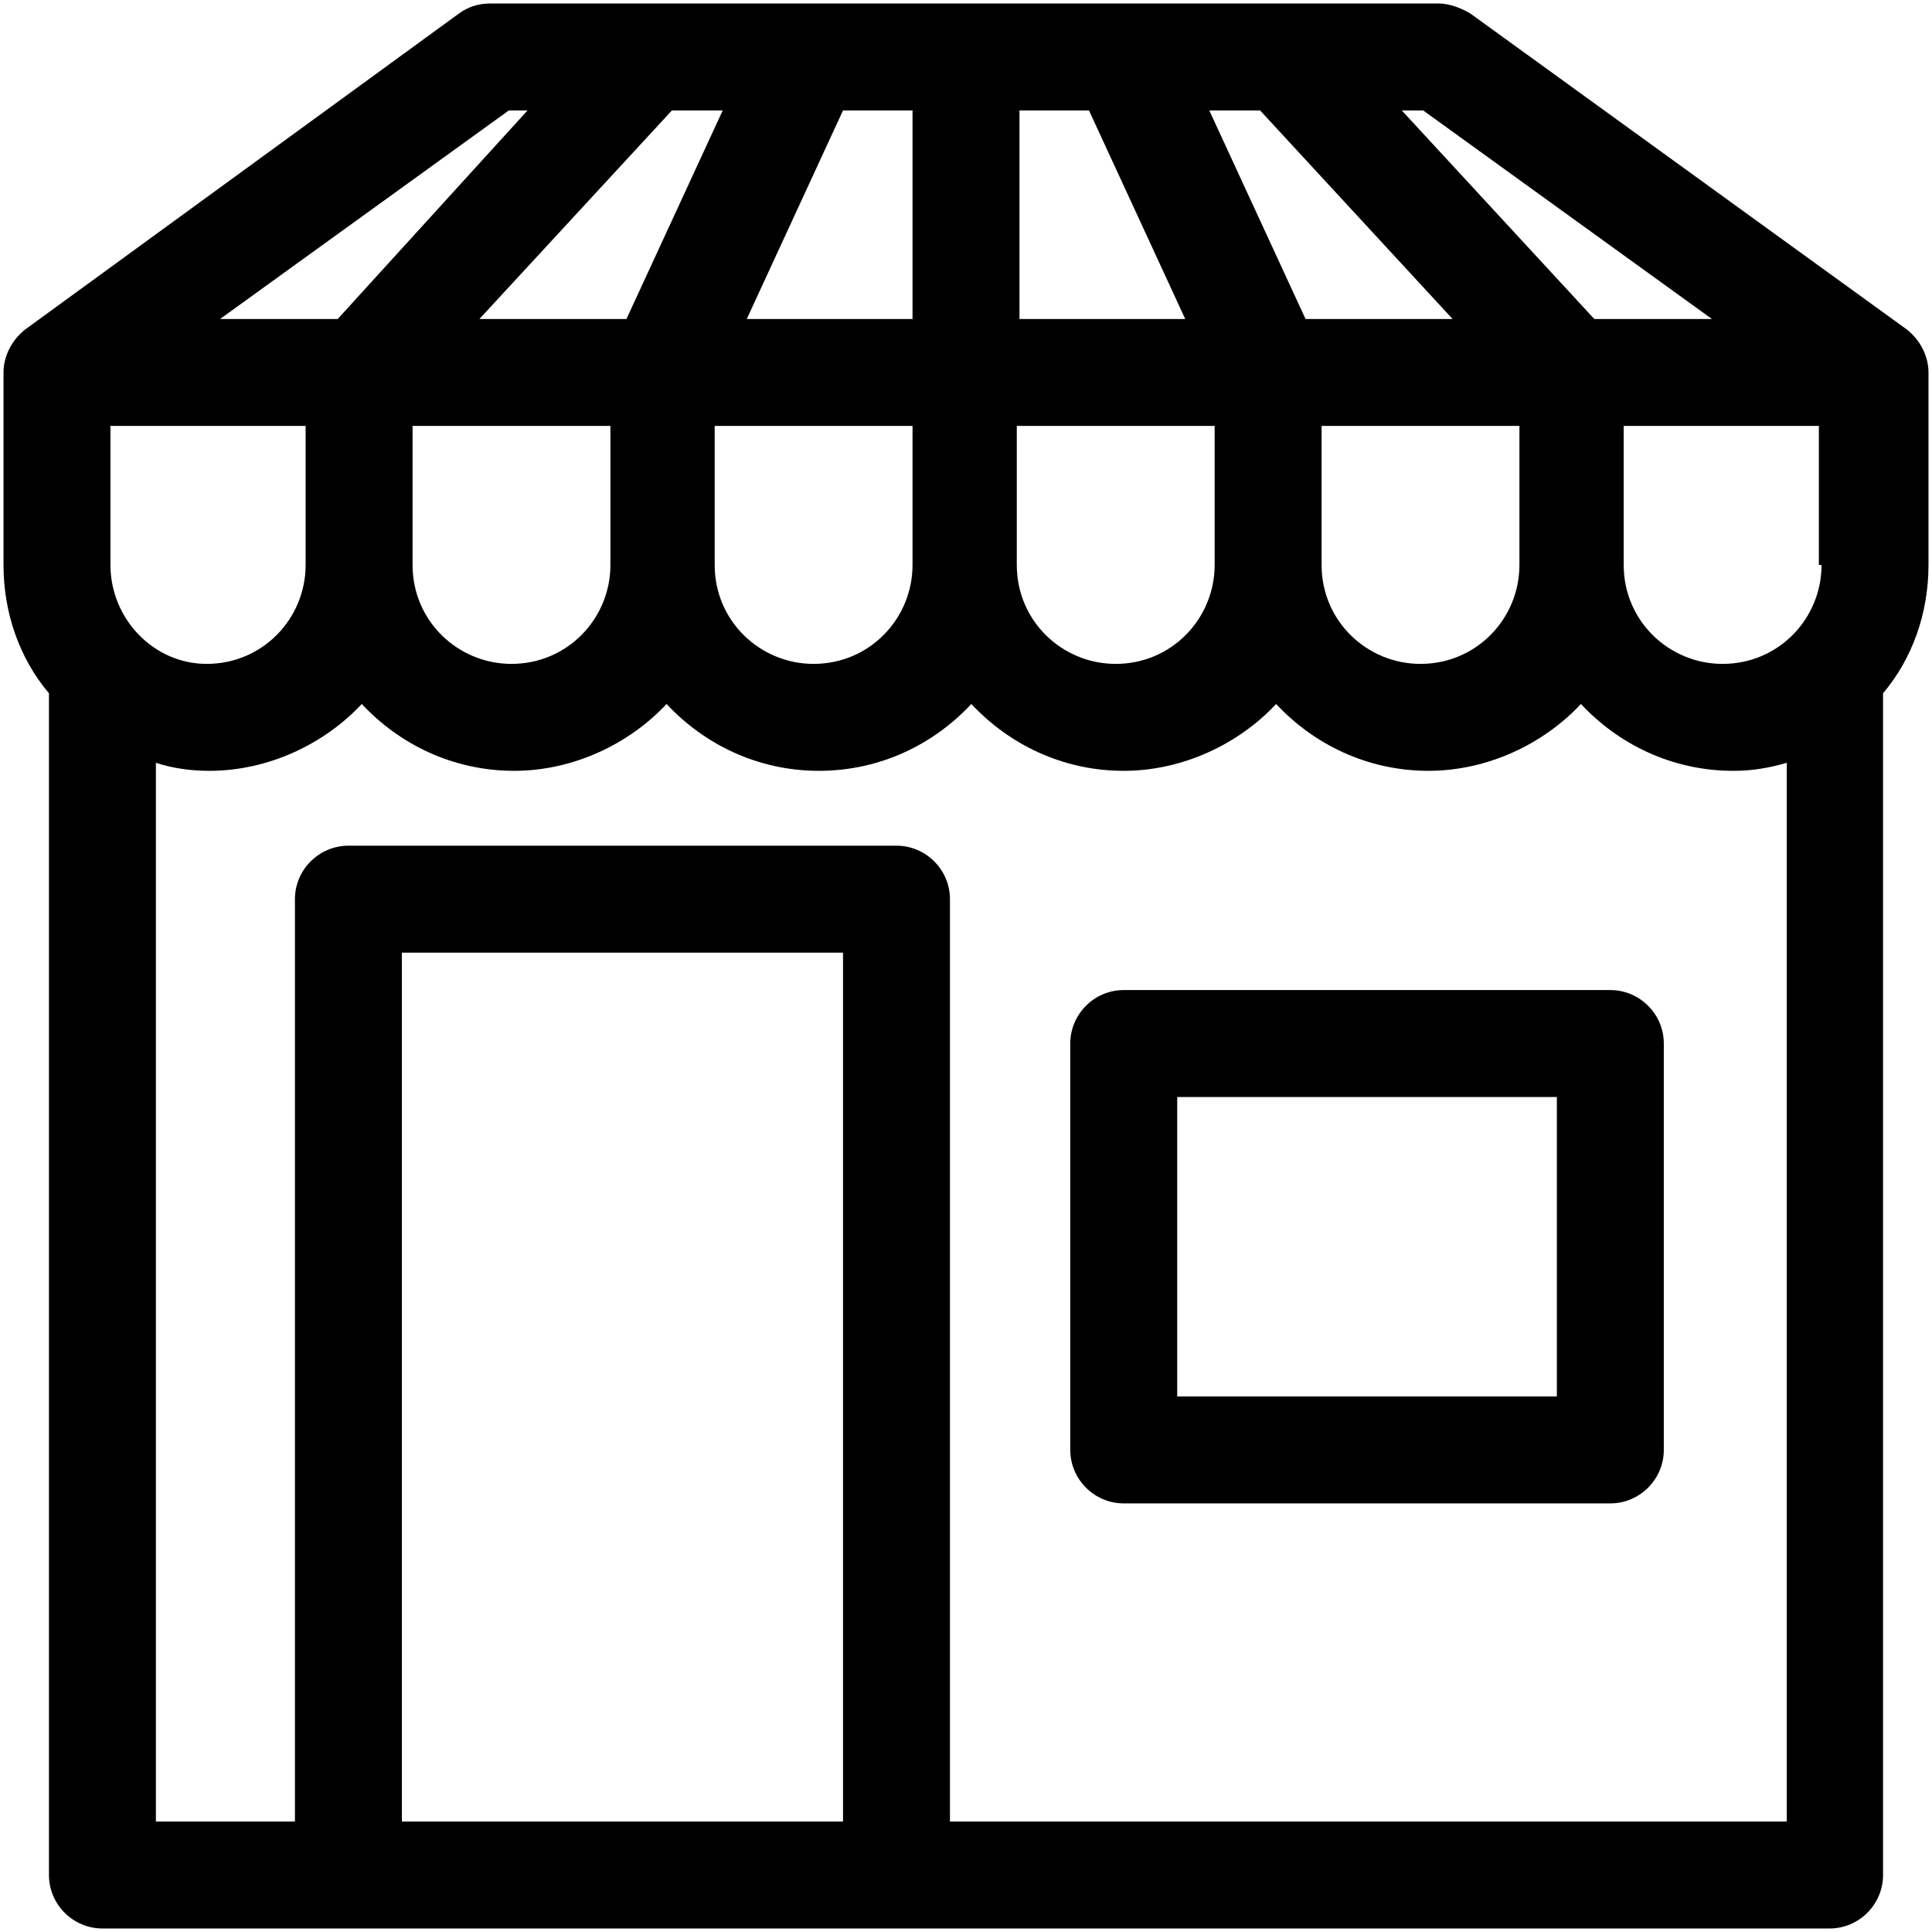
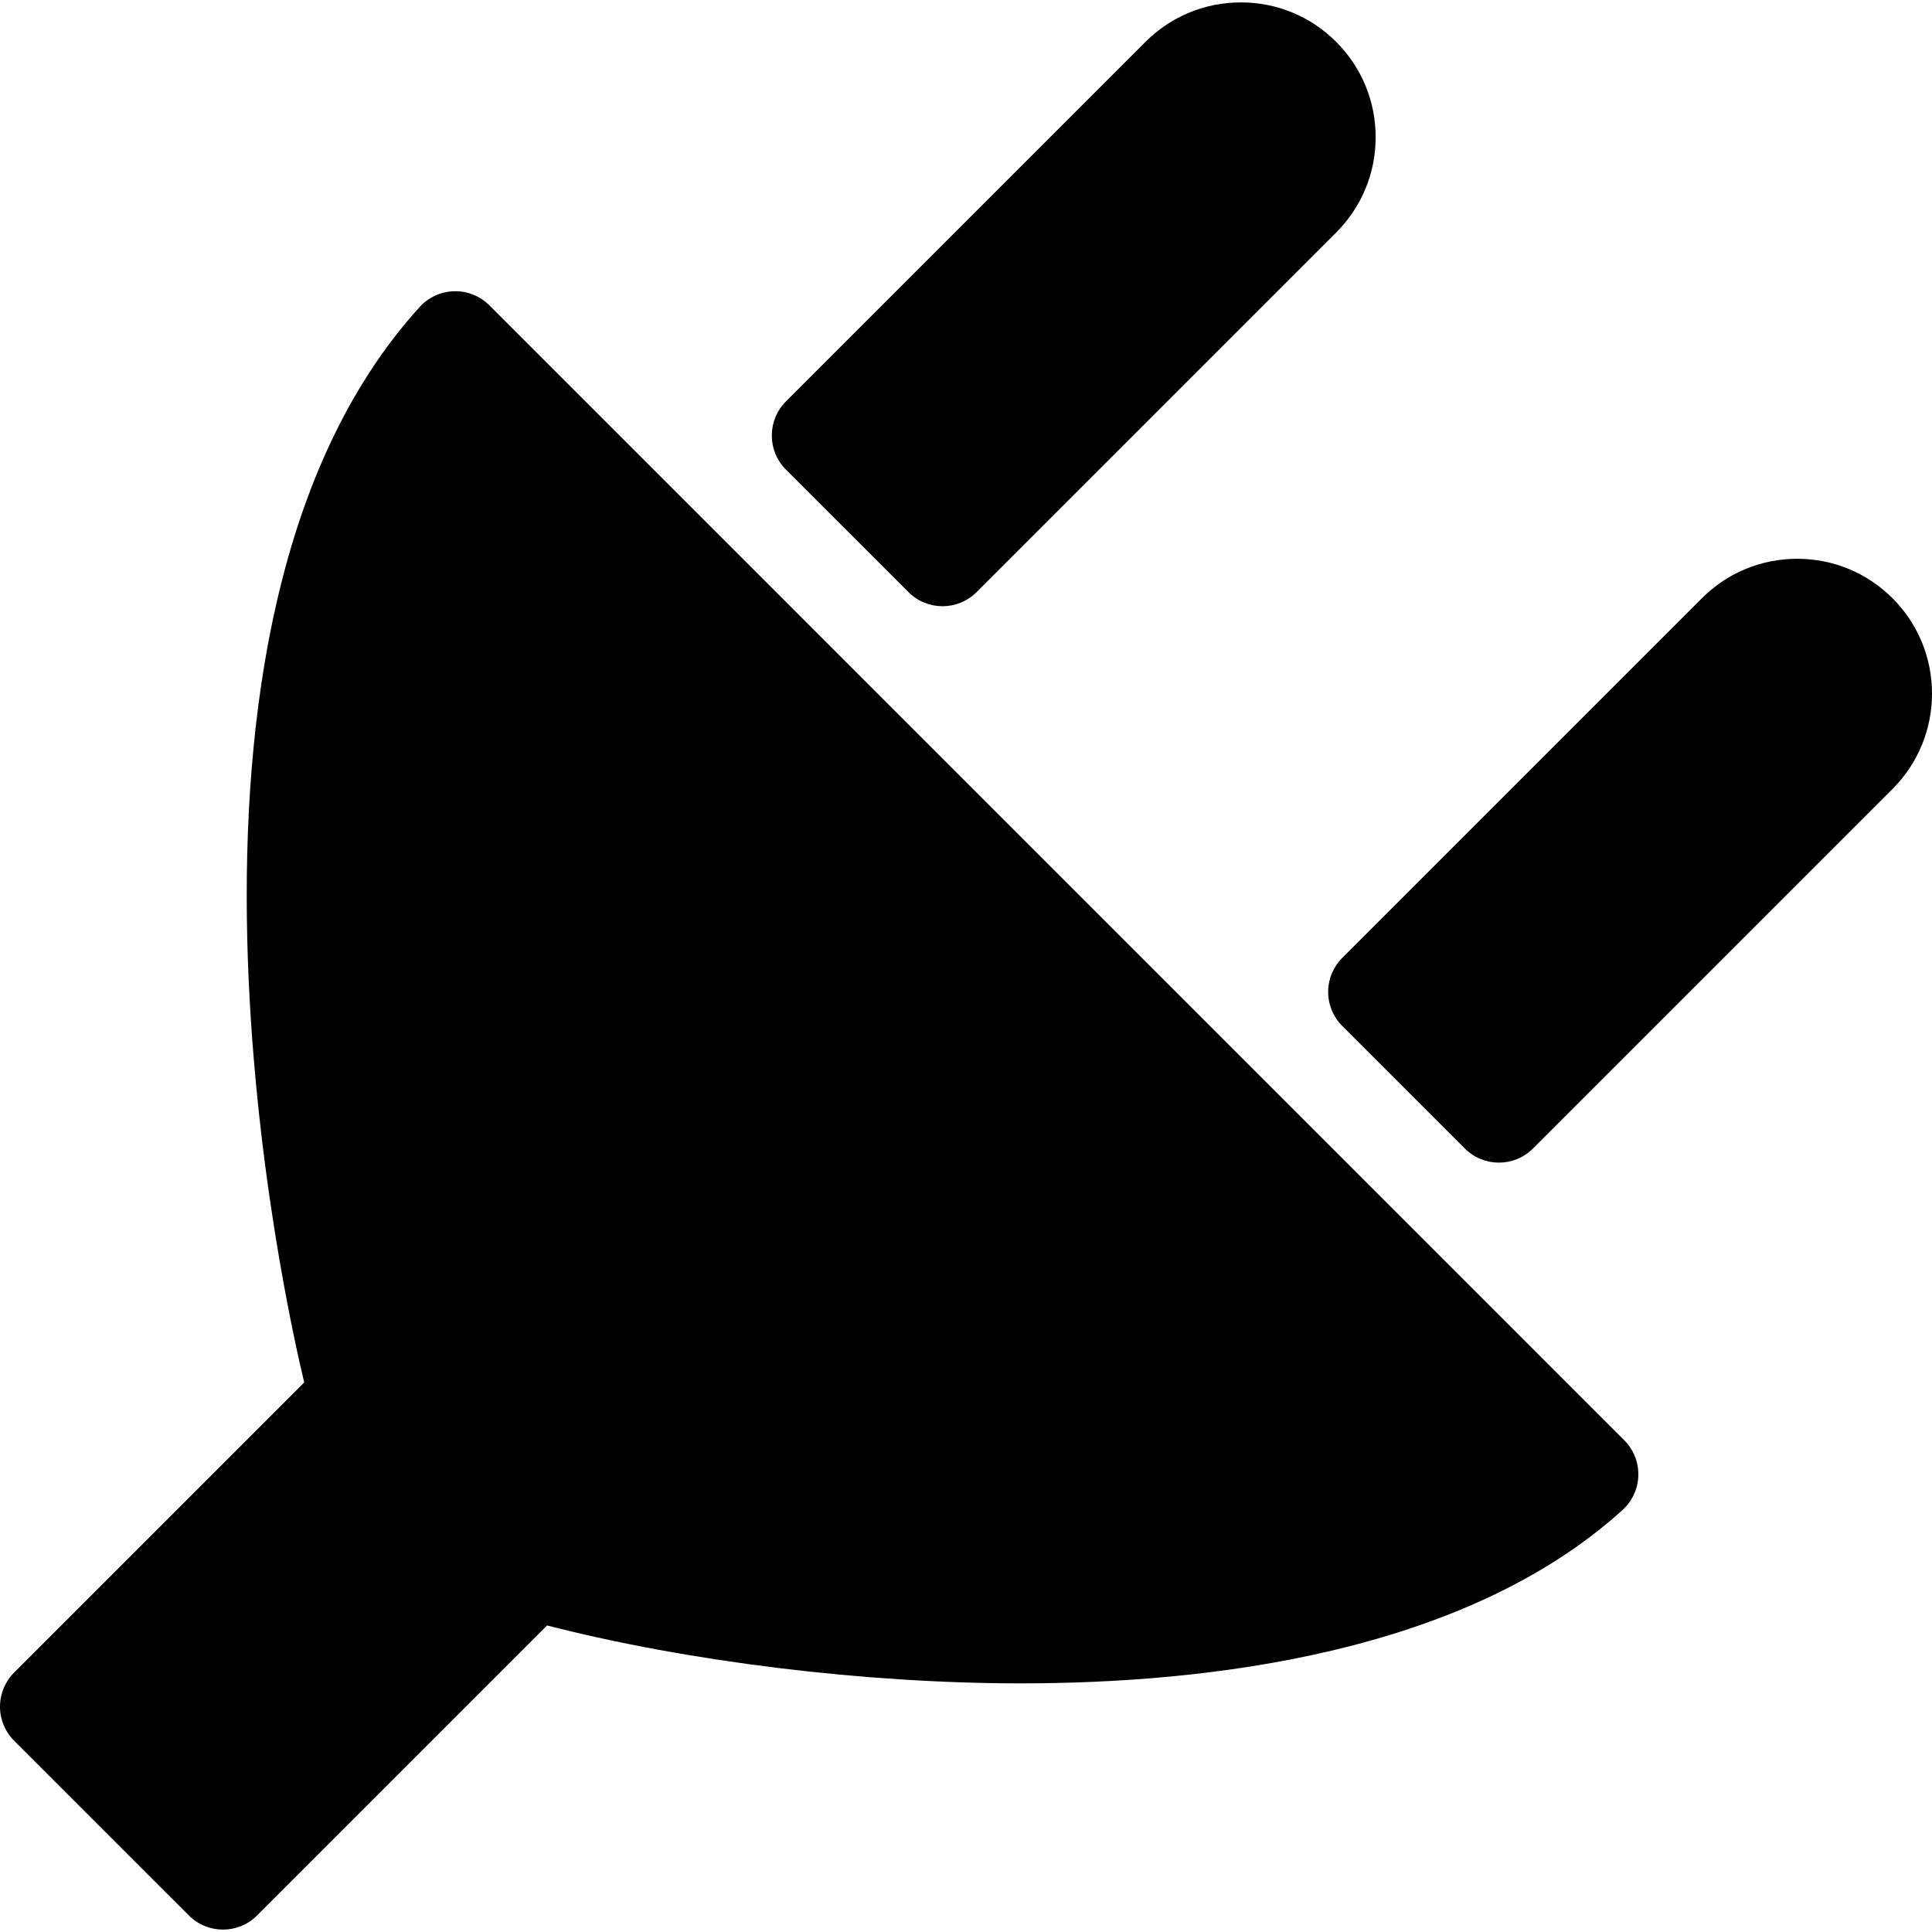
- <svg xmlns="http://www.w3.org/2000/svg" width="196px" height="196px" viewBox="0 0 196 196" version="1.1">
-   <defs />
-   <g id="Page-1" stroke="none" stroke-width="1" fill="none" fill-rule="evenodd">
-     <g id="Group" fill="#000000">
-       <path d="M195.644,37.786 C195.644,36.159 194.83,34.532 193.474,33.447 L149.263,1.441 C148.449,0.899 147.093,0.356 146.008,0.356 L49.721,0.356 C48.636,0.356 47.551,0.627 46.466,1.441 L2.526,33.447 C1.17,34.532 0.356,36.159 0.356,37.786 L0.356,57.315 C0.356,62.197 1.984,66.808 4.967,70.334 L4.967,190.219 C4.967,193.203 7.408,195.644 10.392,195.644 L185.608,195.644 C188.592,195.644 191.033,193.203 191.033,190.219 L191.033,70.334 C194.016,66.808 195.644,62.197 195.644,57.315 L195.644,37.786 L195.644,37.786 L195.644,37.786 Z M144.381,11.205 L173.674,32.362 L161.74,32.362 L142.211,11.205 L144.381,11.205 L144.381,11.205 L144.381,11.205 Z M154.145,43.211 L154.145,57.315 C154.145,62.74 149.805,67.351 144.11,67.351 C138.685,67.351 134.074,63.011 134.074,57.315 L134.074,43.211 L154.145,43.211 L154.145,43.211 L154.145,43.211 Z M127.836,11.205 L147.364,32.362 L132.447,32.362 L122.682,11.205 L127.836,11.205 L127.836,11.205 L127.836,11.205 Z M103.425,11.205 L110.477,11.205 L120.241,32.362 L103.425,32.362 L103.425,11.205 L103.425,11.205 L103.425,11.205 Z M103.425,43.211 L123.225,43.211 L123.225,57.315 C123.225,62.74 118.885,67.351 113.189,67.351 C107.764,67.351 103.153,63.011 103.153,57.315 L103.153,43.211 L103.425,43.211 L103.425,43.211 Z M85.523,11.205 L92.575,11.205 L92.575,32.362 L75.759,32.362 L85.523,11.205 L85.523,11.205 L85.523,11.205 Z M92.575,43.211 L92.575,57.315 C92.575,62.74 88.236,67.351 82.54,67.351 C77.115,67.351 72.504,63.011 72.504,57.315 L72.504,43.211 L92.575,43.211 L92.575,43.211 L92.575,43.211 Z M68.164,11.205 L73.318,11.205 L63.553,32.362 L48.636,32.362 L68.164,11.205 L68.164,11.205 L68.164,11.205 Z M61.926,43.211 L61.926,57.315 C61.926,62.74 57.586,67.351 51.89,67.351 C46.466,67.351 41.855,63.011 41.855,57.315 L41.855,43.211 L61.926,43.211 L61.926,43.211 L61.926,43.211 Z M51.619,11.205 L53.518,11.205 L34.26,32.362 L22.326,32.362 L51.619,11.205 L51.619,11.205 L51.619,11.205 Z M11.205,57.315 L11.205,43.211 L31.005,43.211 L31.005,57.315 C31.005,62.74 26.666,67.351 20.97,67.351 C15.545,67.351 11.205,62.74 11.205,57.315 L11.205,57.315 L11.205,57.315 Z M85.523,184.795 L40.77,184.795 L40.77,96.644 L85.523,96.644 L85.523,184.795 L85.523,184.795 L85.523,184.795 Z M180.184,184.795 L96.373,184.795 L96.373,91.219 C96.373,88.236 93.932,85.795 90.948,85.795 L35.345,85.795 C32.362,85.795 29.921,88.236 29.921,91.219 L29.921,184.795 L15.816,184.795 L15.816,77.386 C17.444,77.929 19.342,78.2 21.241,78.2 C27.208,78.2 32.904,75.488 36.701,71.419 C40.499,75.488 45.923,78.2 52.162,78.2 C58.129,78.2 63.825,75.488 67.622,71.419 C71.419,75.488 76.844,78.2 83.082,78.2 C89.321,78.2 94.745,75.488 98.542,71.419 C102.34,75.488 107.764,78.2 114.003,78.2 C119.97,78.2 125.666,75.488 129.463,71.419 C133.26,75.488 138.685,78.2 144.923,78.2 C150.89,78.2 156.586,75.488 160.384,71.419 C164.181,75.488 169.605,78.2 175.844,78.2 C177.742,78.2 179.37,77.929 181.268,77.386 L181.268,184.795 L180.184,184.795 L180.184,184.795 Z M184.795,57.315 C184.795,62.74 180.455,67.351 174.759,67.351 C169.334,67.351 164.723,63.011 164.723,57.315 L164.723,43.211 L184.523,43.211 L184.523,57.315 L184.795,57.315 L184.795,57.315 Z" id="Shape" />
-       <path d="M163.367,100.441 L114.003,100.441 C111.019,100.441 108.578,102.882 108.578,105.866 L108.578,147.093 C108.578,150.077 111.019,152.518 114.003,152.518 L163.367,152.518 C166.351,152.518 168.792,150.077 168.792,147.093 L168.792,105.866 C168.792,102.882 166.351,100.441 163.367,100.441 L163.367,100.441 L163.367,100.441 Z M157.942,141.668 L119.427,141.668 L119.427,111.29 L157.942,111.29 L157.942,141.668 L157.942,141.668 L157.942,141.668 Z" id="Shape" />
+ <svg xmlns="http://www.w3.org/2000/svg" version="1.1" id="Capa_1" x="0px" y="0px" width="99.012px" height="99.012px" viewBox="0 0 99.012 99.012" style="enable-background:new 0 0 99.012 99.012;" xml:space="preserve">
+   <g>
+     <g>
+       <path d="M25.08,15.648c-0.478-0.478-1.135-0.742-1.805-0.723c-0.675,0.017-1.314,0.309-1.768,0.808    c-14.829,16.325-6.762,51.623-5.916,55.115L0.723,85.717C0.26,86.18,0,86.808,0,87.463c0,0.654,0.26,1.283,0.723,1.746    l8.958,8.957c0.482,0.48,1.114,0.723,1.746,0.723c0.631,0,1.264-0.24,1.745-0.723l14.865-14.864    c7.237,1.859,16.289,2.968,24.28,2.968c9.599,0,22.739-1.543,30.836-8.886c0.5-0.454,0.793-1.093,0.809-1.769    c0.018-0.676-0.245-1.328-0.723-1.805L25.08,15.648z" />
+       <path d="M46.557,30.345c0.482,0.482,1.114,0.723,1.746,0.723c0.632,0,1.264-0.241,1.746-0.724l18.428-18.428    c1.305-1.305,2.023-3.04,2.023-4.885c0-1.846-0.719-3.582-2.023-4.886c-1.305-1.305-3.039-2.022-4.885-2.022    c-1.845,0-3.581,0.718-4.887,2.022L40.277,20.574c-0.964,0.964-0.964,2.527,0,3.492L46.557,30.345z" />
+       <path d="M96.99,30.661c-1.305-1.305-3.039-2.024-4.885-2.024c-1.847,0-3.582,0.718-4.886,2.023L68.79,49.089    c-0.464,0.463-0.724,1.091-0.724,1.746s0.26,1.282,0.724,1.746l6.28,6.278c0.481,0.482,1.113,0.724,1.746,0.724    c0.631,0,1.264-0.241,1.746-0.724l18.43-18.429C99.686,37.735,99.686,33.353,96.99,30.661z" />
    </g>
  </g>
+   <g>
+ </g>
+   <g>
+ </g>
+   <g>
+ </g>
+   <g>
+ </g>
+   <g>
+ </g>
+   <g>
+ </g>
+   <g>
+ </g>
+   <g>
+ </g>
+   <g>
+ </g>
+   <g>
+ </g>
+   <g>
+ </g>
+   <g>
+ </g>
+   <g>
+ </g>
+   <g>
+ </g>
+   <g>
+ </g>
</svg>
